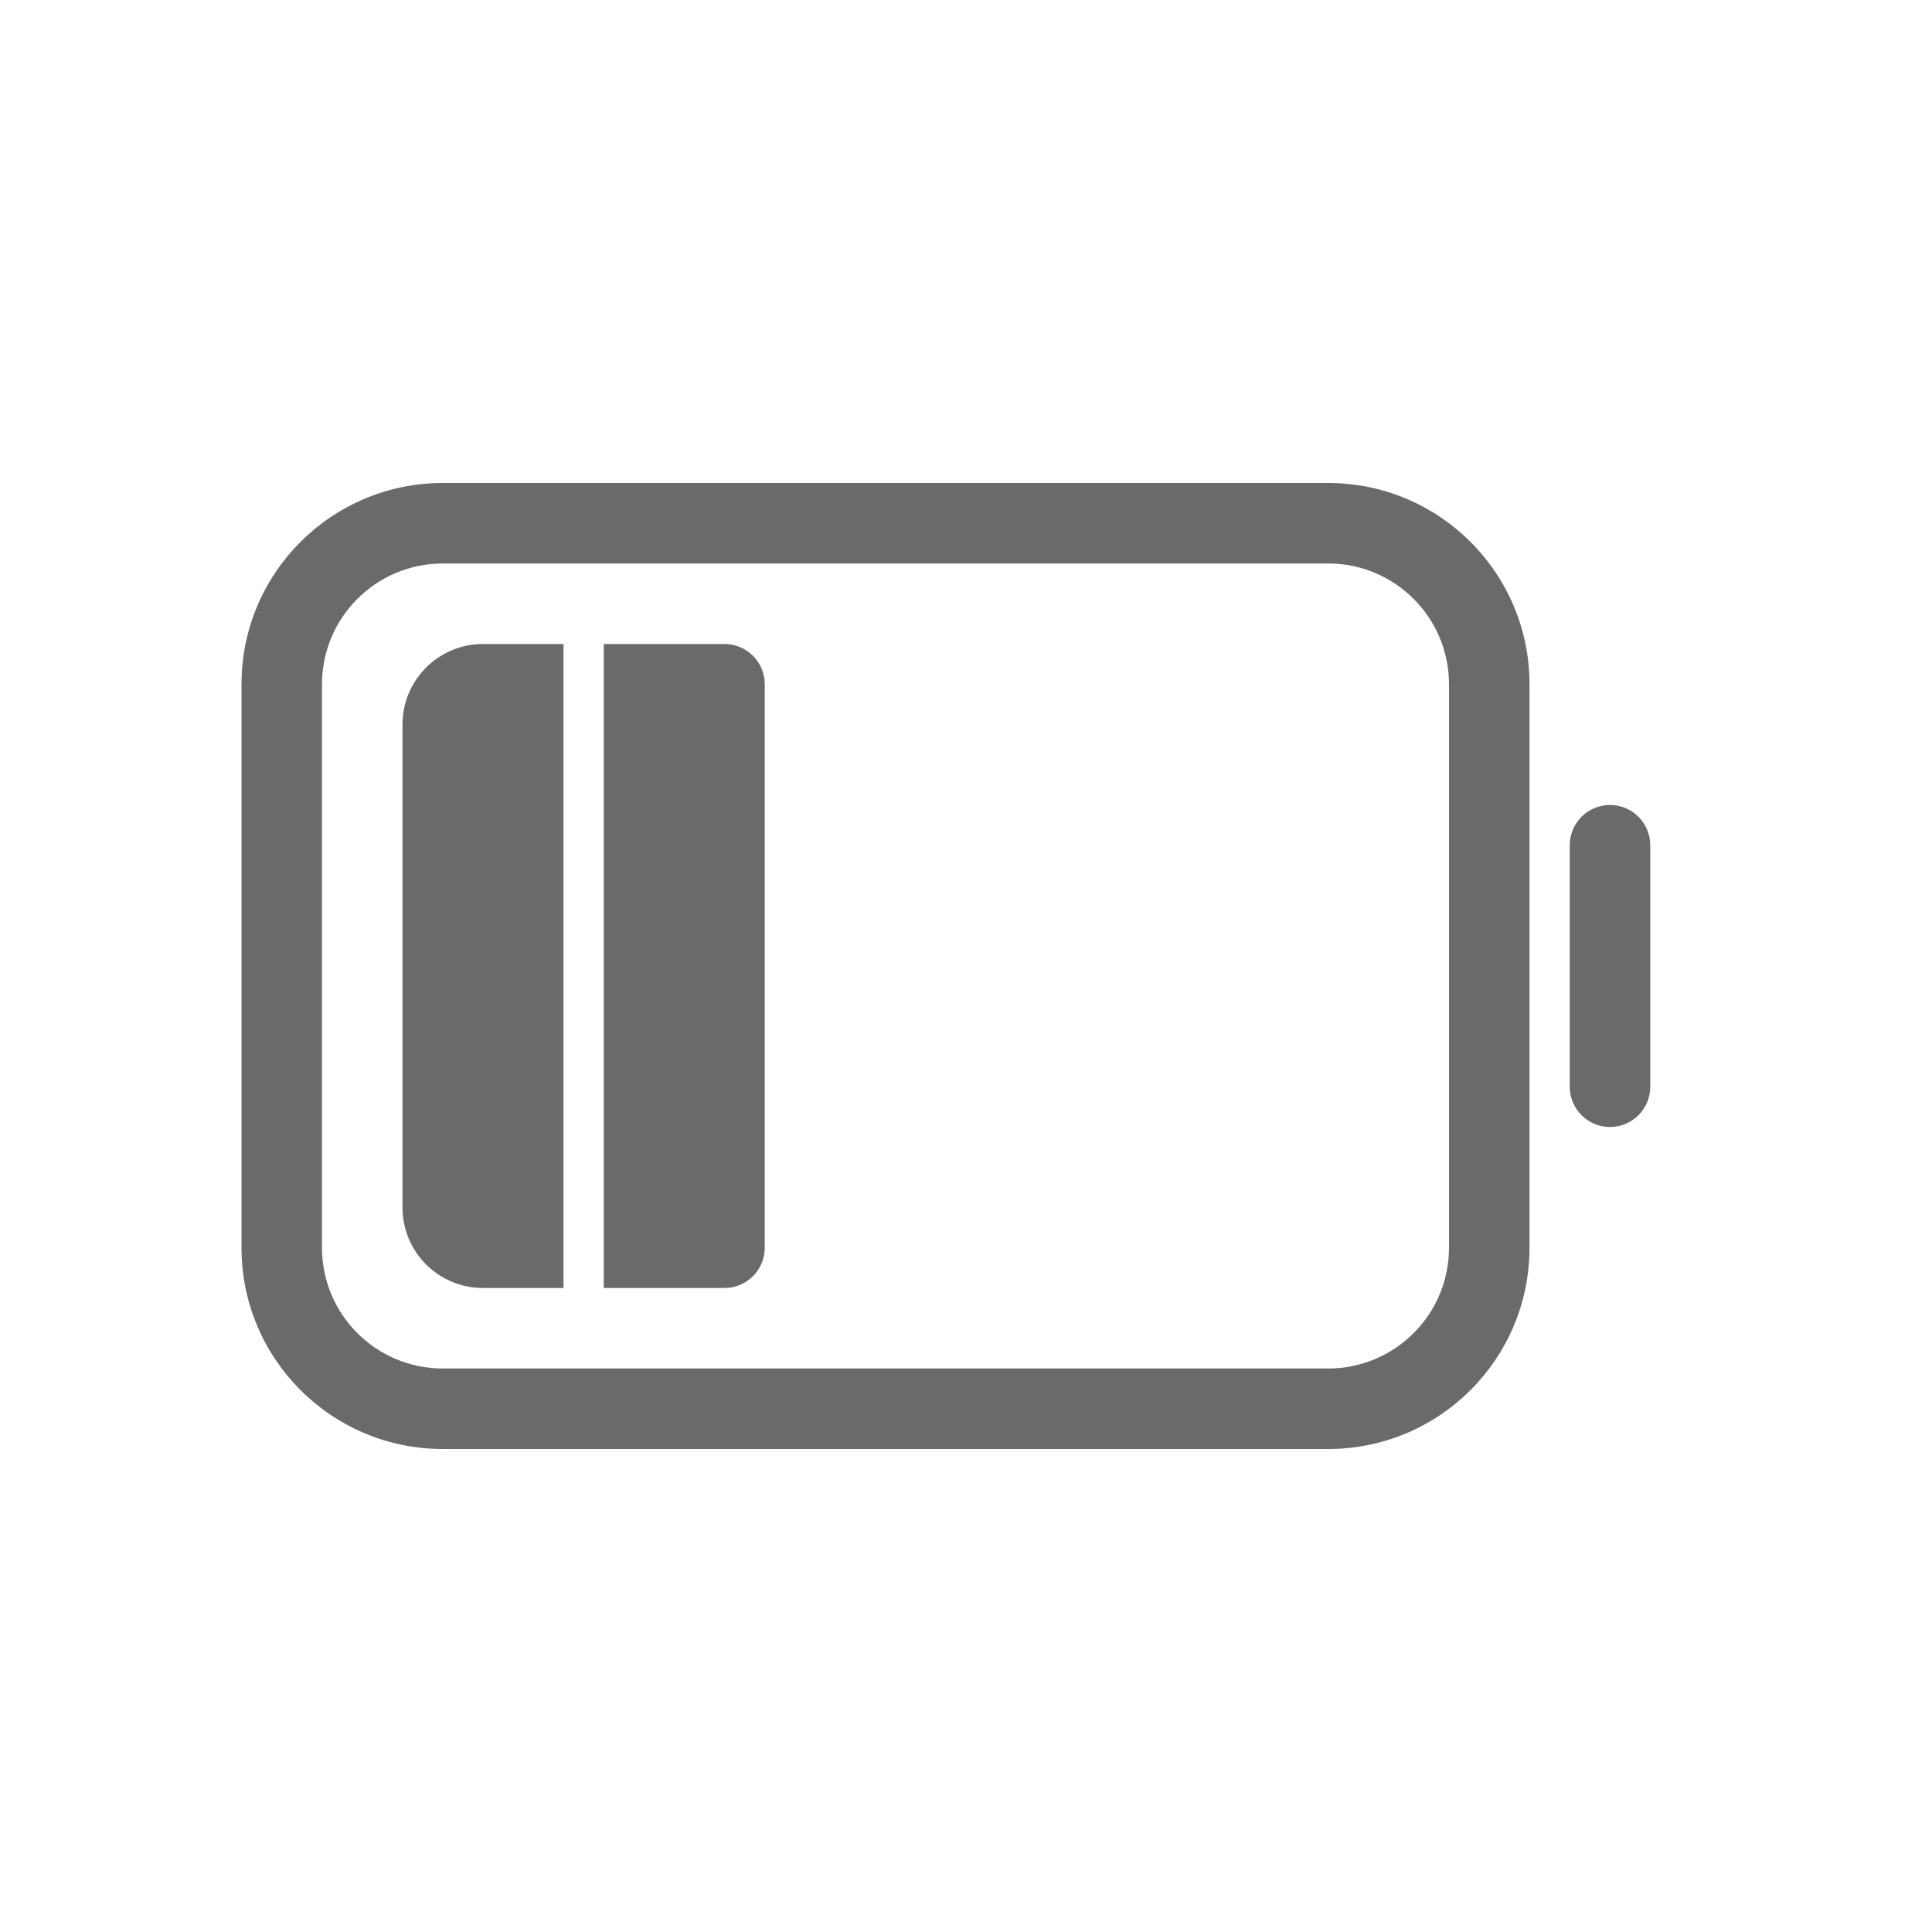
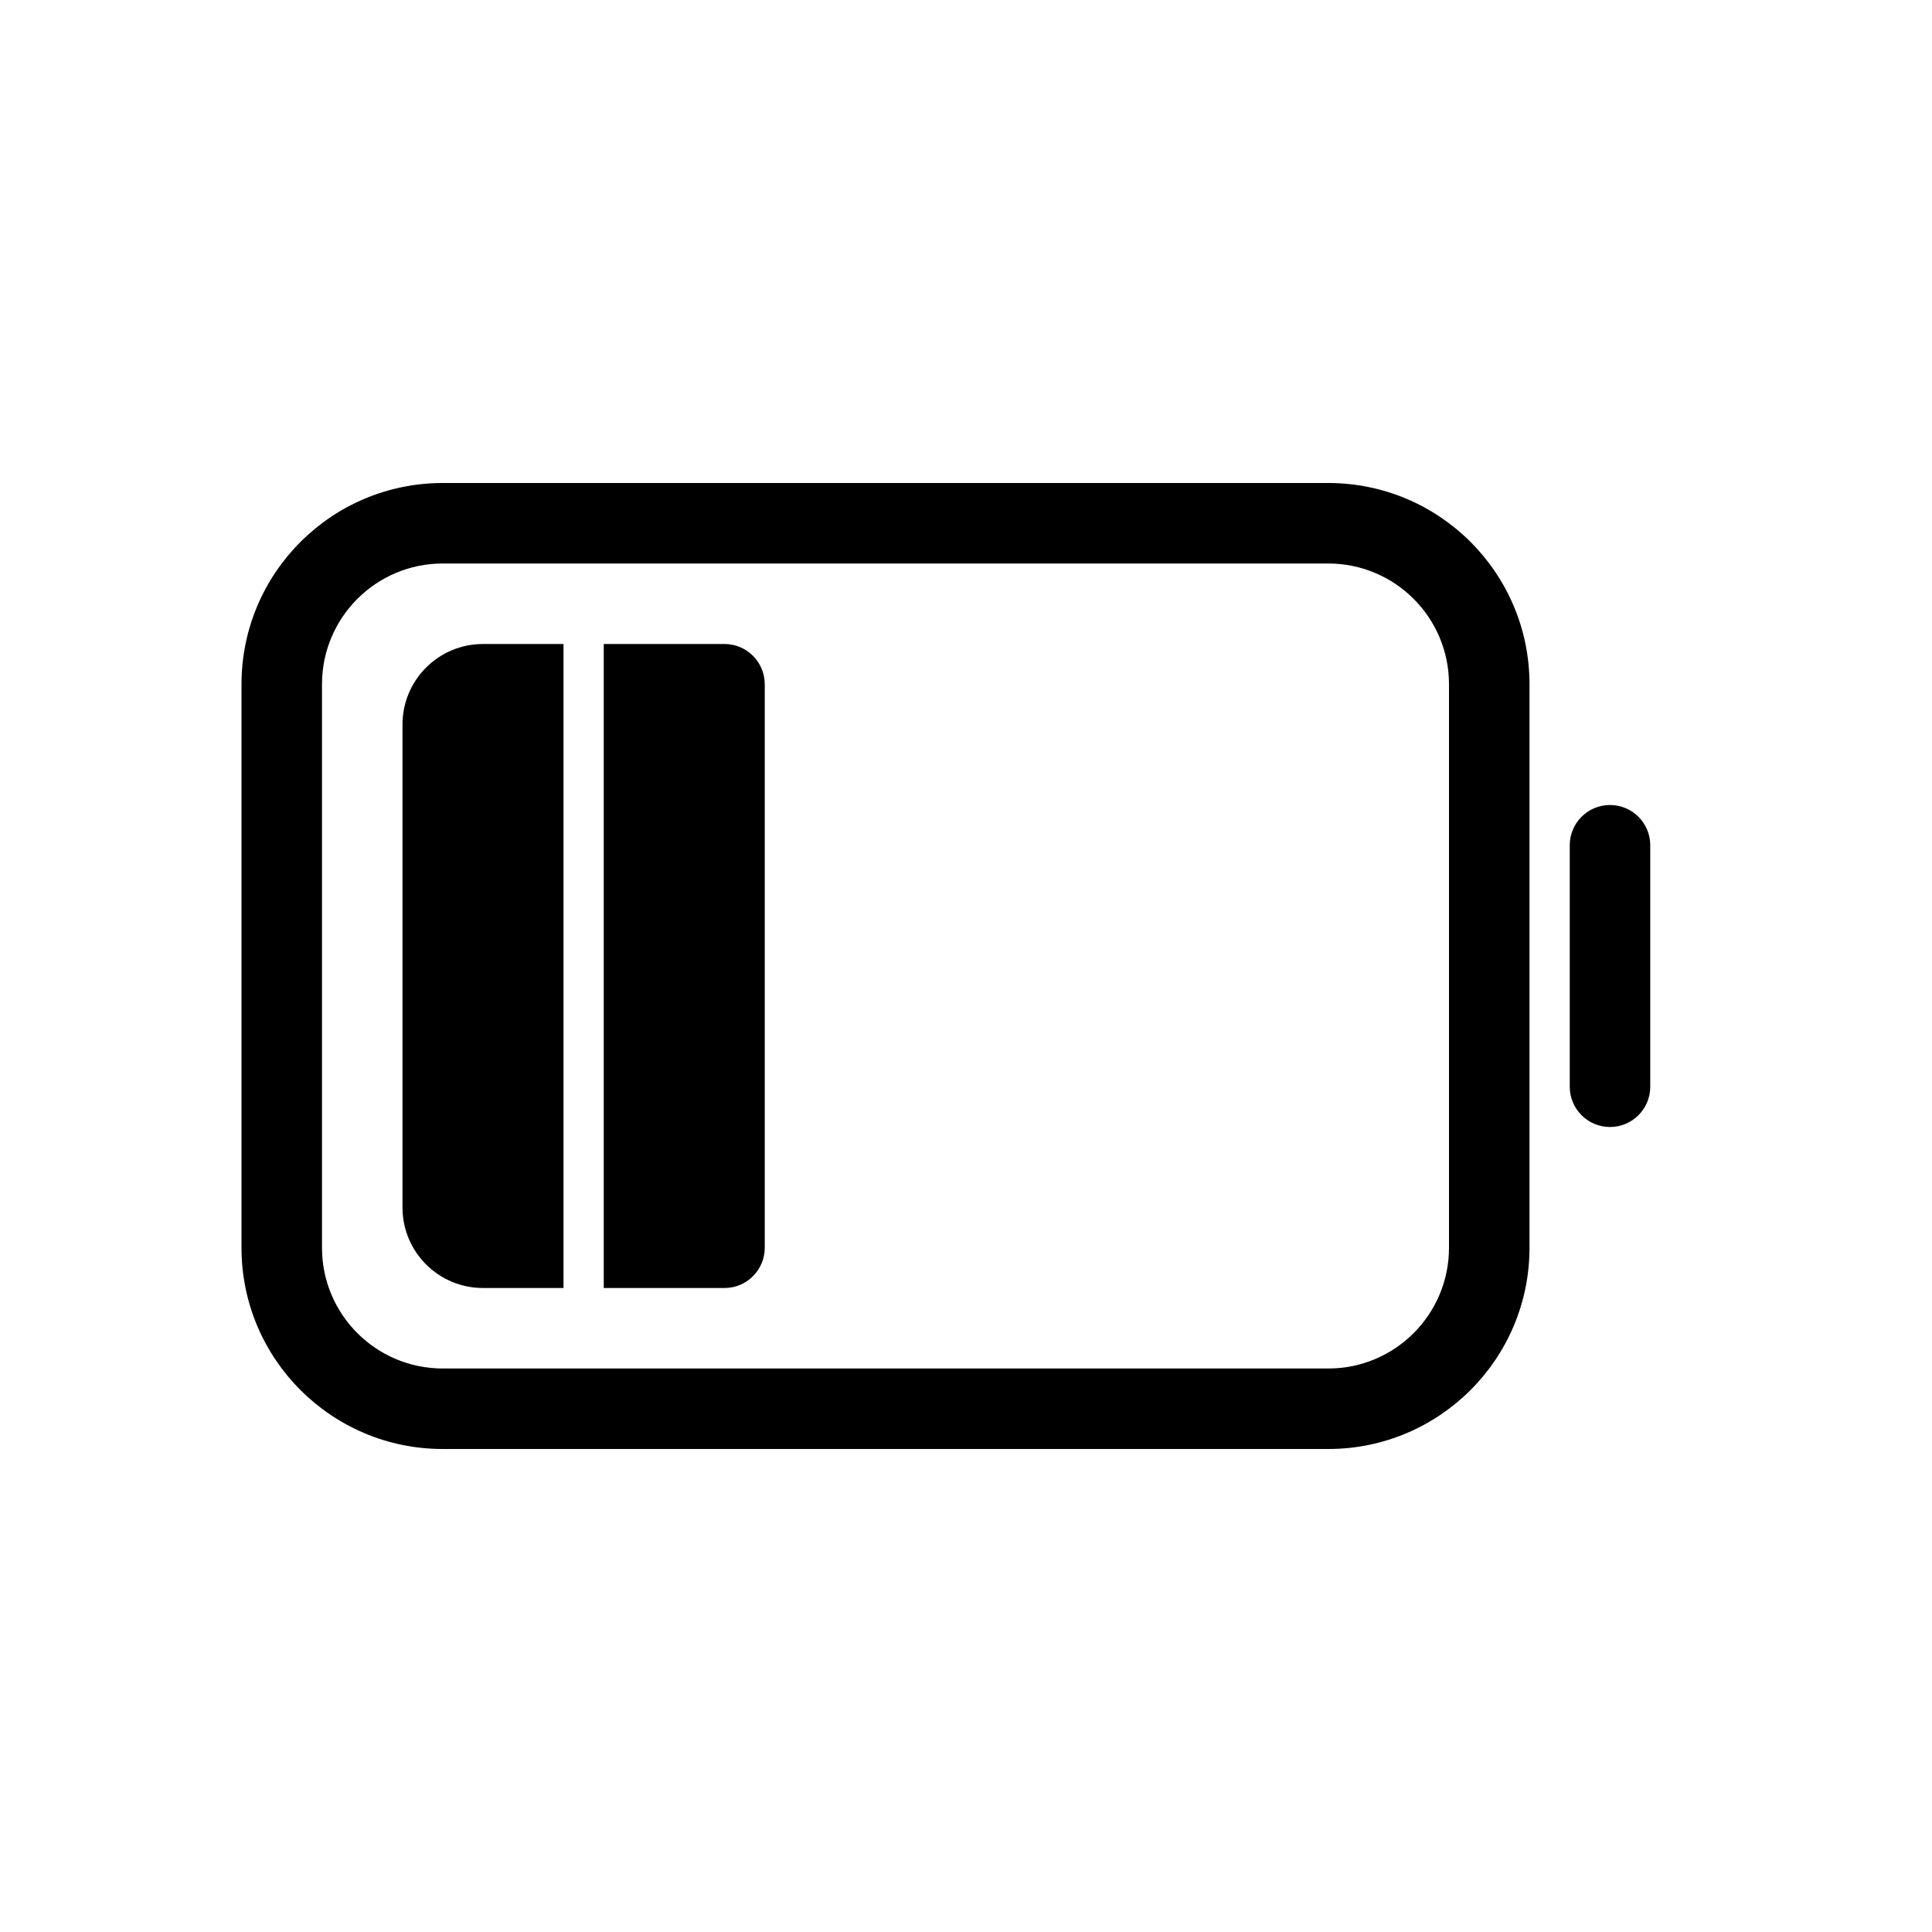
<svg xmlns="http://www.w3.org/2000/svg" width="48" height="48" viewBox="0 0 48 48" fill="none">
-   <path d="M39 21C39 20.448 39.448 20 40 20C40.552 20 41 20.448 41 21V27C41 27.552 40.552 28 40 28C39.448 28 39 27.552 39 27V21Z" fill="#6A6A6A" />
-   <path fill-rule="evenodd" clip-rule="evenodd" d="M6 17C6 14.239 8.239 12 11 12H33C35.761 12 38 14.239 38 17V31C38 33.761 35.761 36 33 36H11C8.239 36 6 33.761 6 31V17ZM11 14C9.343 14 8 15.343 8 17V31C8 32.657 9.343 34 11 34H33C34.657 34 36 32.657 36 31V17C36 15.343 34.657 14 33 14H11Z" fill="#6A6A6A" />
-   <path d="M10 18C10 16.895 10.895 16 12 16H14V32H12C10.895 32 10 31.105 10 30V18Z" fill="#6A6A6A" />
-   <path d="M15 16H18C18.552 16 19 16.448 19 17V31C19 31.552 18.552 32 18 32H15V16Z" fill="#6A6A6A" />
+   <path d="M39 21C39 20.448 39.448 20 40 20C40.552 20 41 20.448 41 21V27C41 27.552 40.552 28 40 28C39.448 28 39 27.552 39 27V21Z" fill="black" />
+   <path fill-rule="evenodd" clip-rule="evenodd" d="M6 17C6 14.239 8.239 12 11 12H33C35.761 12 38 14.239 38 17V31C38 33.761 35.761 36 33 36H11C8.239 36 6 33.761 6 31V17ZM11 14C9.343 14 8 15.343 8 17V31C8 32.657 9.343 34 11 34H33C34.657 34 36 32.657 36 31V17C36 15.343 34.657 14 33 14H11Z" fill="black" />
+   <path d="M10 18C10 16.895 10.895 16 12 16H14V32H12C10.895 32 10 31.105 10 30V18Z" fill="black" />
+   <path d="M15 16H18C18.552 16 19 16.448 19 17V31C19 31.552 18.552 32 18 32H15V16Z" fill="black" />
</svg>
